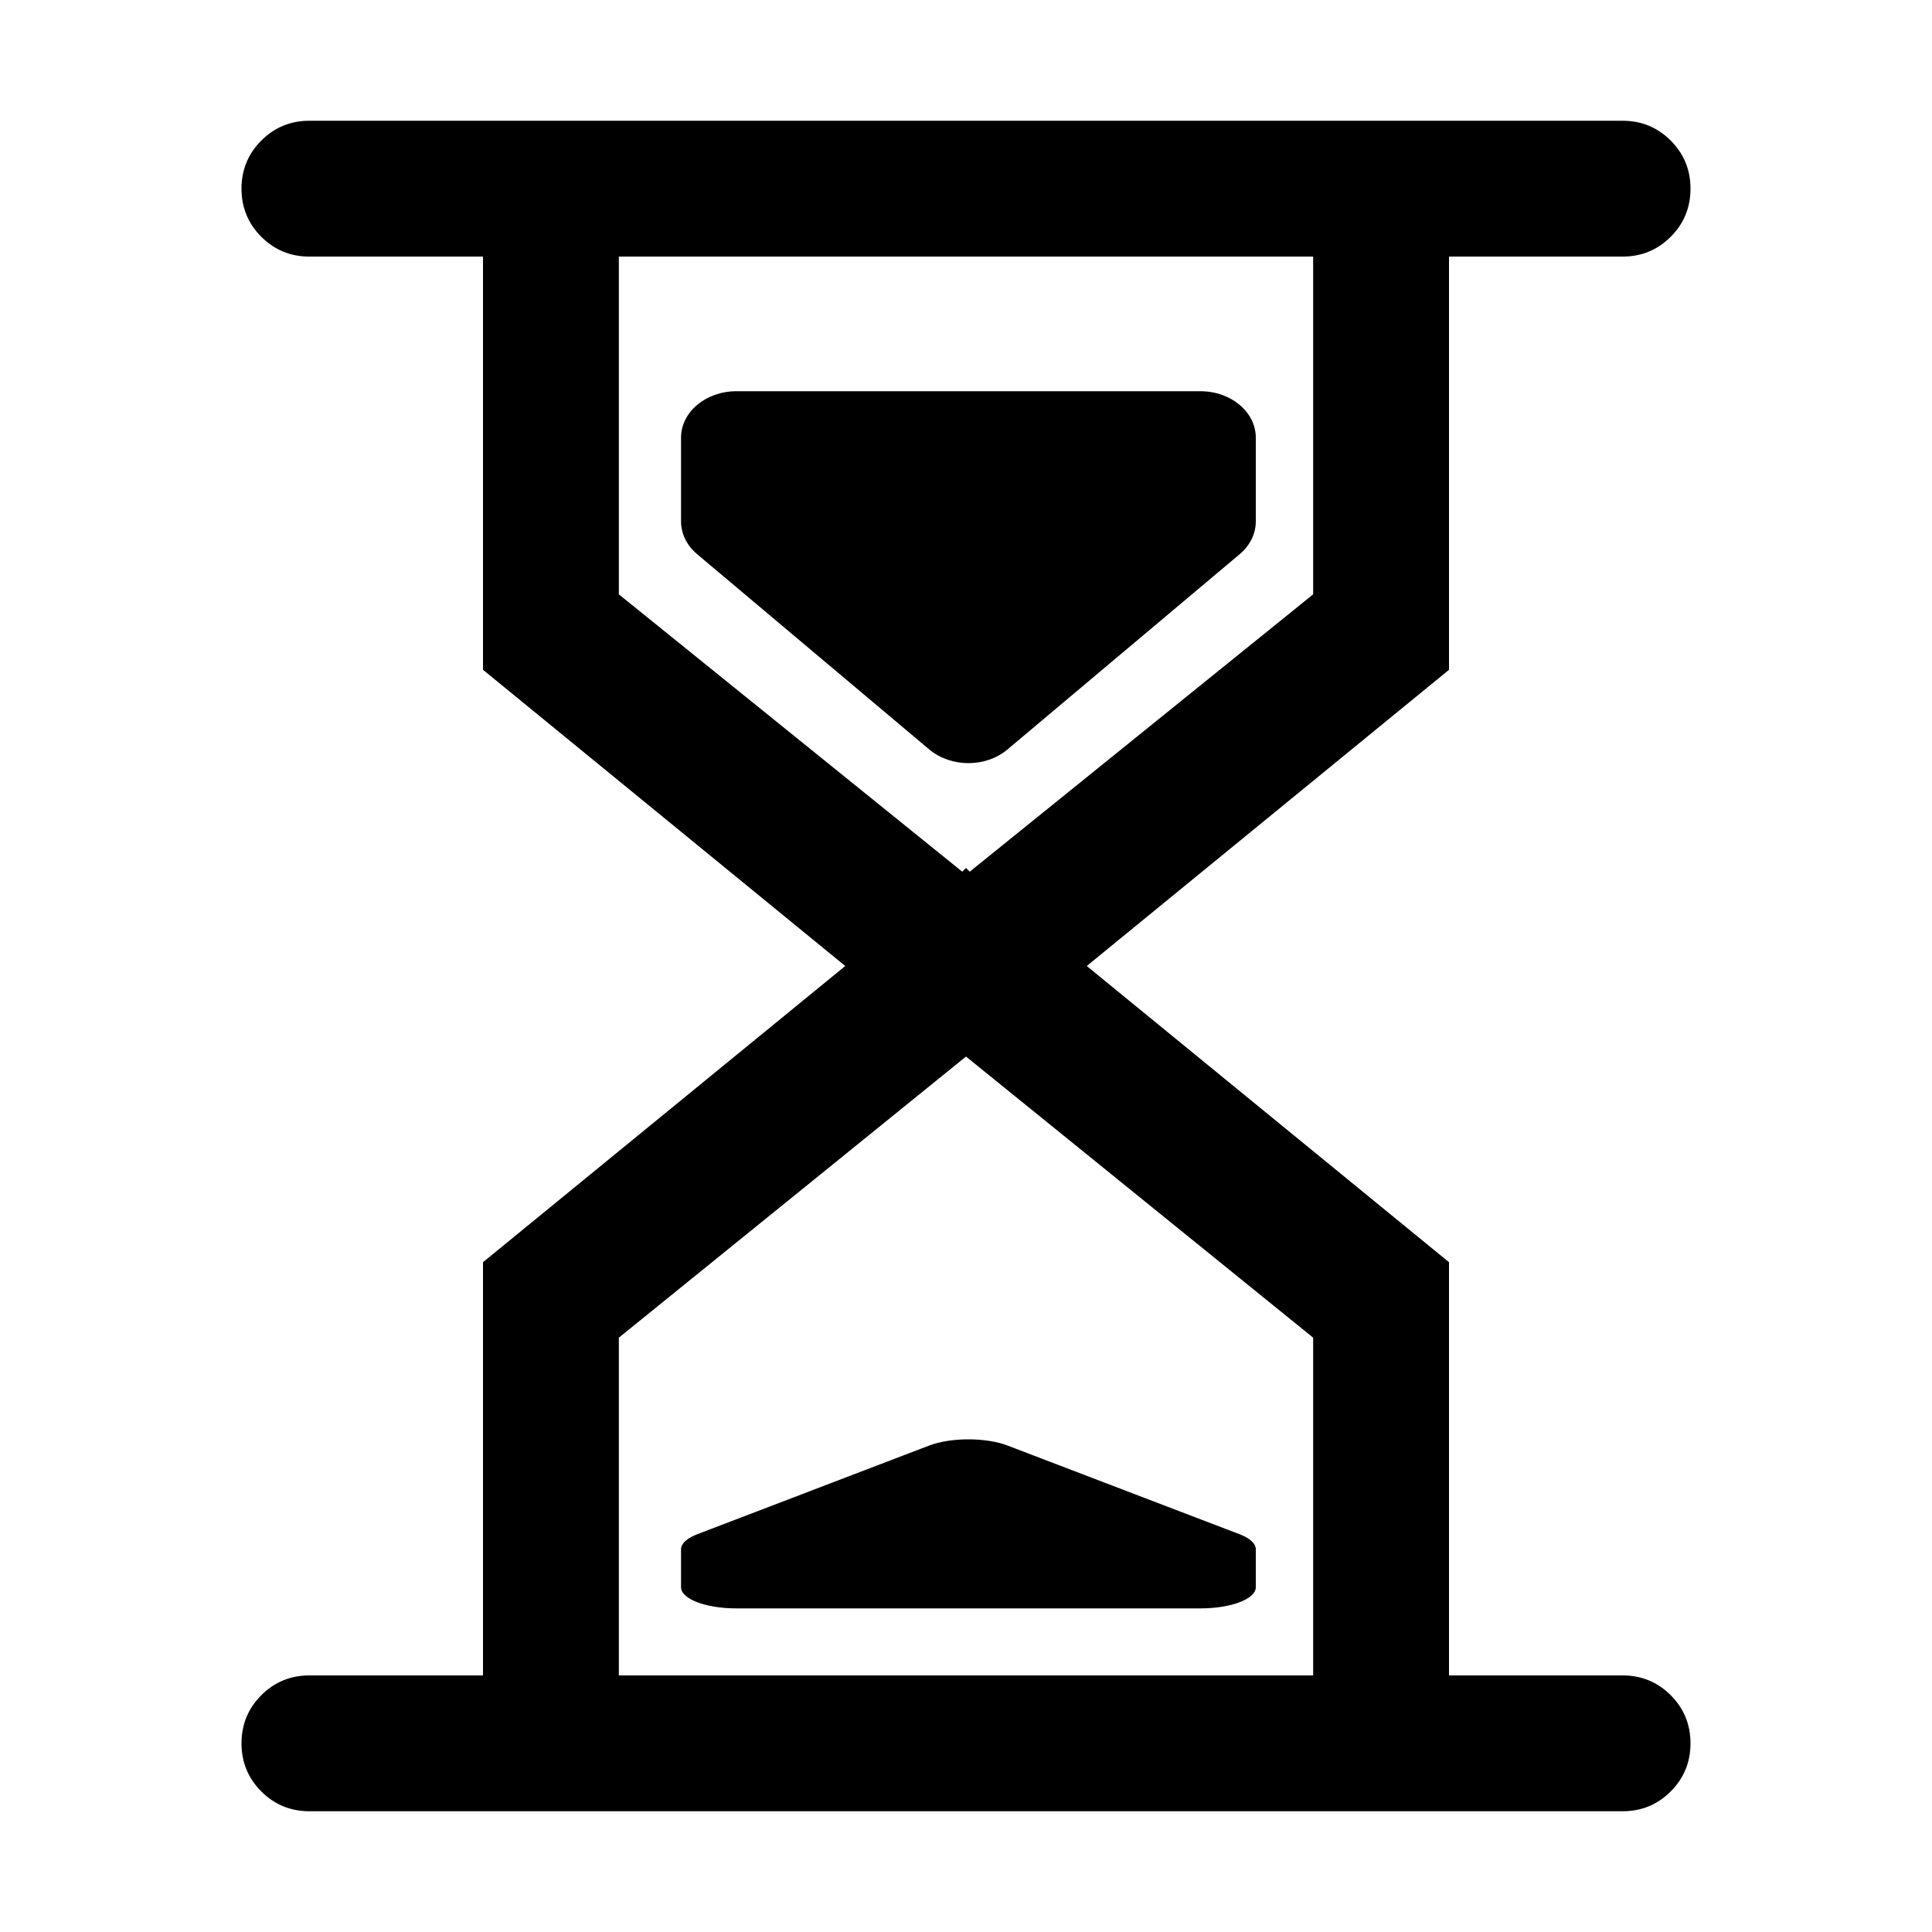
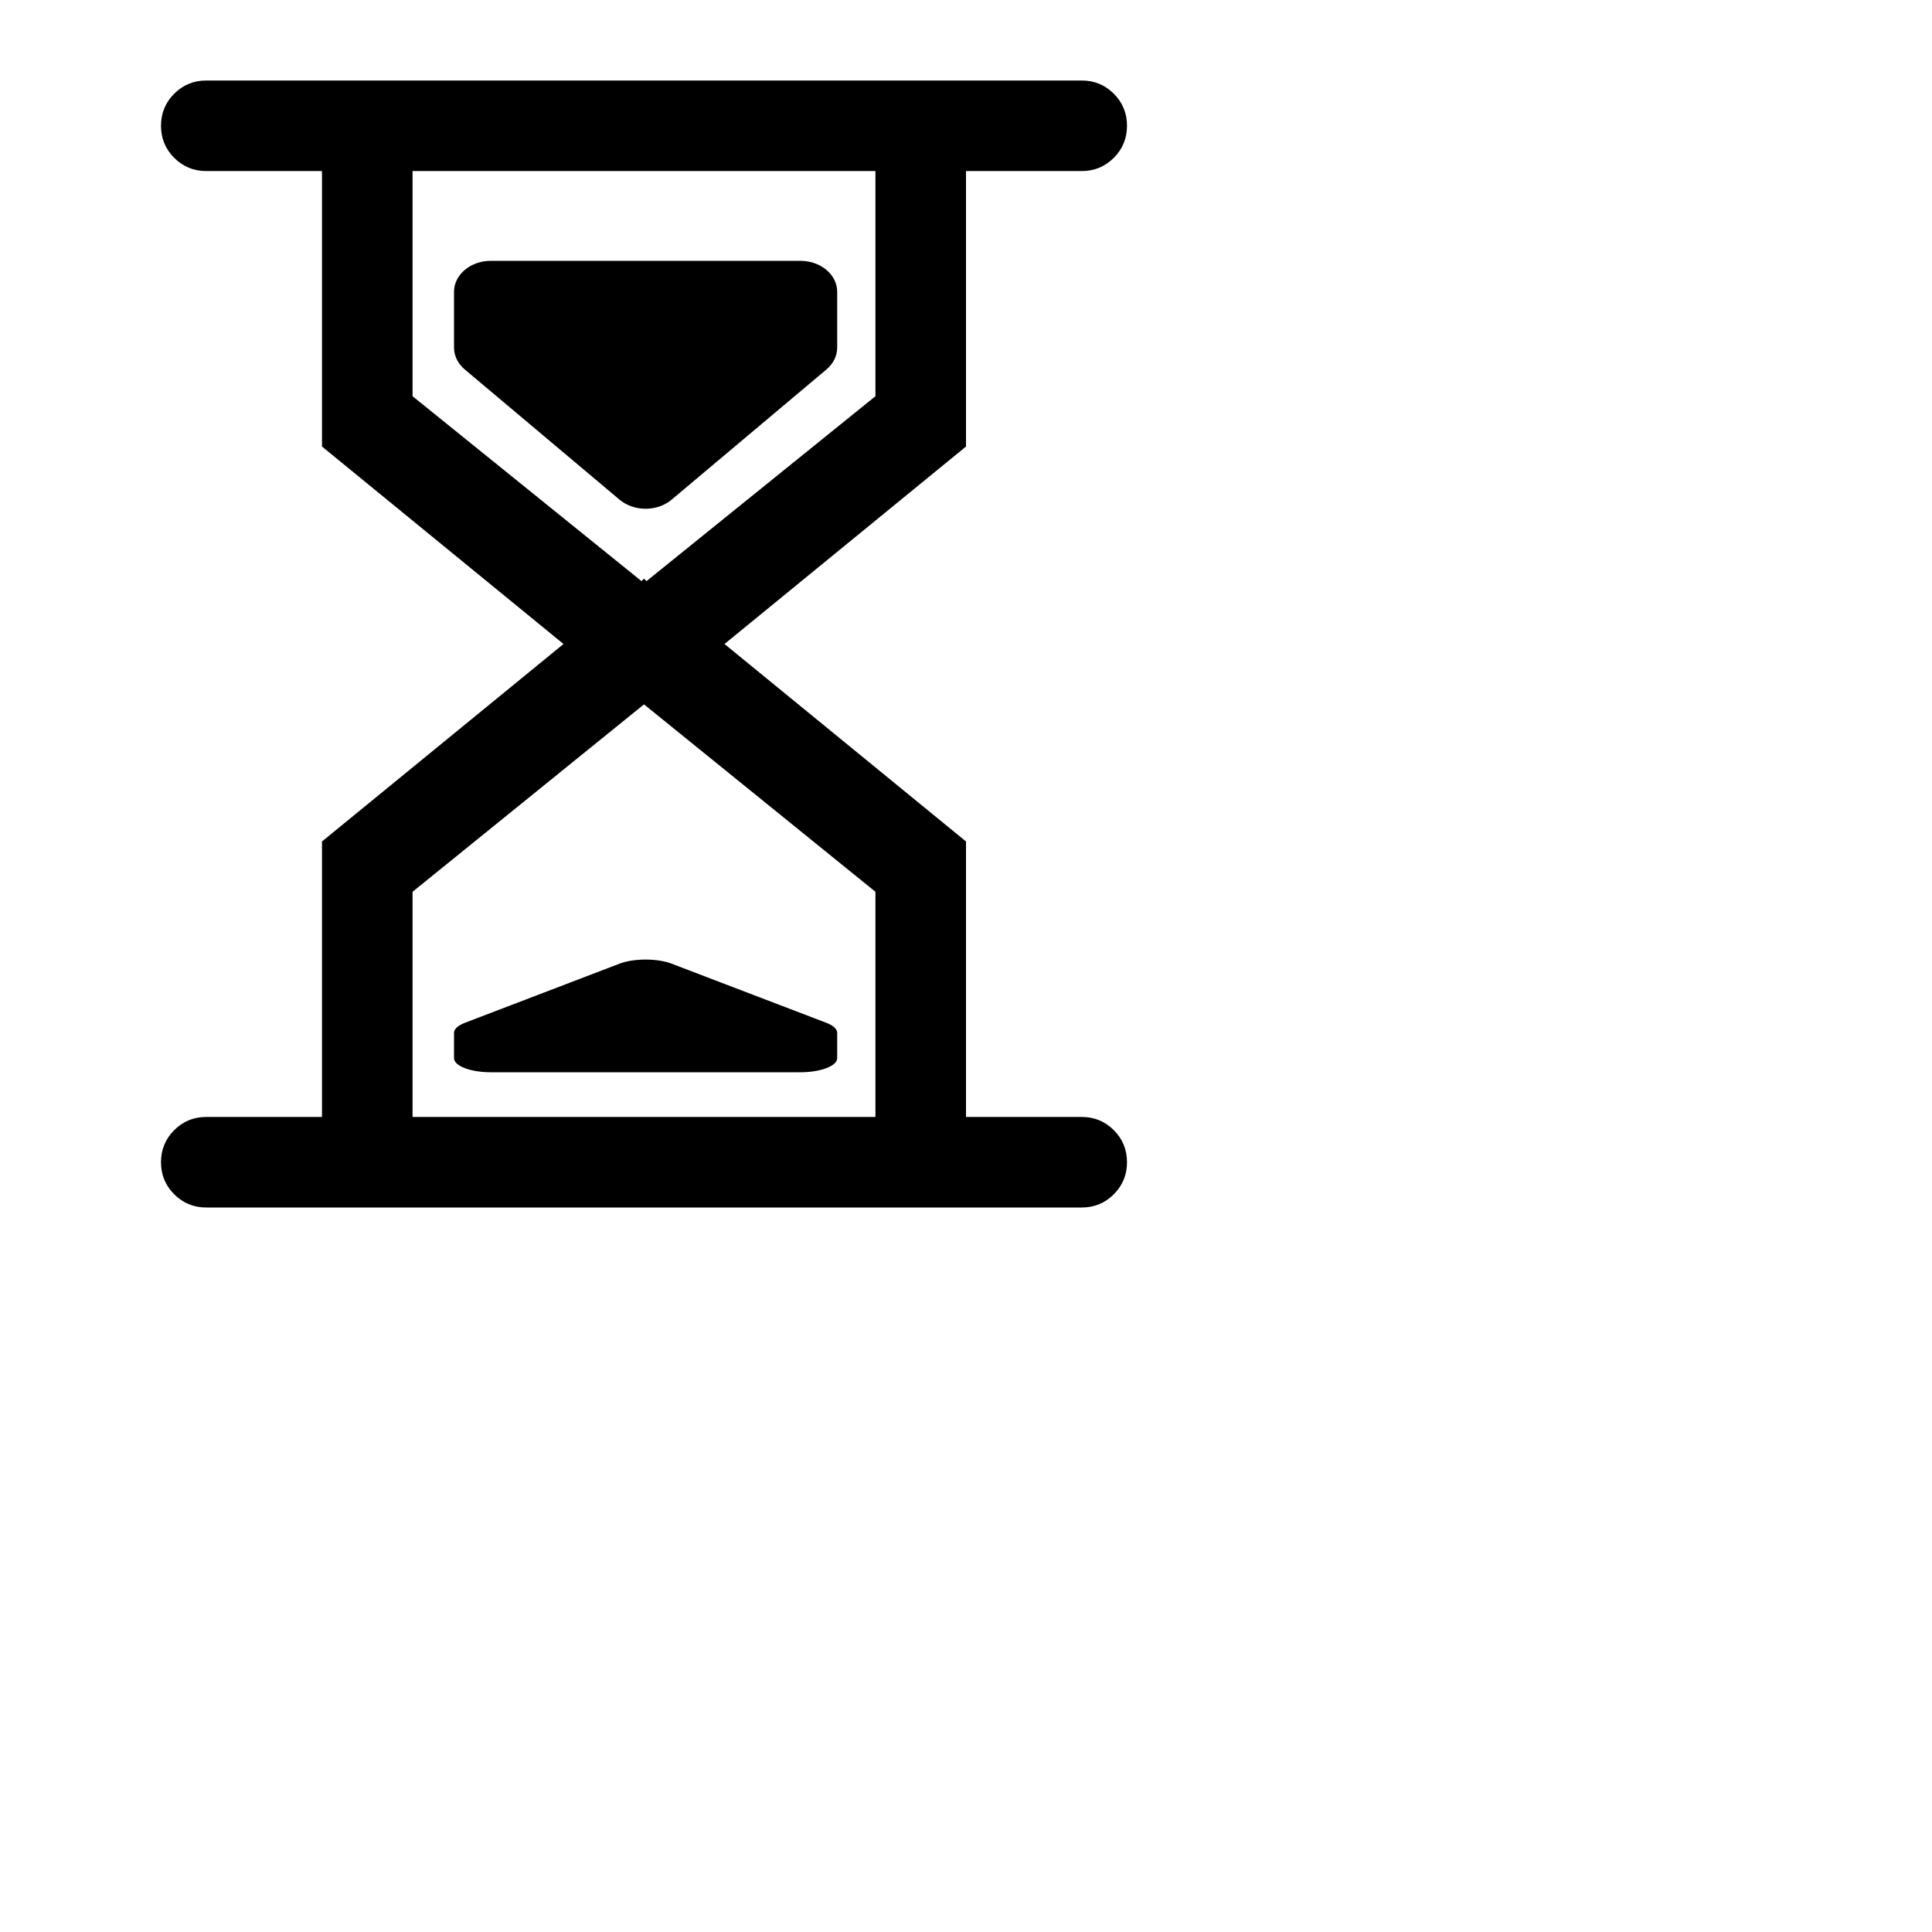
- <svg xmlns="http://www.w3.org/2000/svg" viewBox="0 0 16 16">
+ <svg xmlns="http://www.w3.org/2000/svg" viewBox="0 0 24 24">
  <path fill-rule="evenodd" clip-rule="evenodd" d="M13.438 15C13.594 15 13.727 14.945 13.836 14.836C13.945 14.727 14 14.594 14 14.438C14 14.281 13.945 14.148 13.836 14.039C13.727 13.93 13.594 13.875 13.438 13.875H12V10.453L9 8L12 5.547V2.125H13.438C13.594 2.125 13.727 2.07 13.836 1.961C13.945 1.852 14 1.719 14 1.562C14 1.406 13.945 1.273 13.836 1.164C13.727 1.055 13.594 1 13.438 1H2.562C2.406 1 2.273 1.055 2.164 1.164C2.055 1.273 2 1.406 2 1.562C2 1.719 2.055 1.852 2.164 1.961C2.273 2.07 2.406 2.125 2.562 2.125H4V5.547L7 8L4 10.453V13.875H2.562C2.406 13.875 2.273 13.93 2.164 14.039C2.055 14.148 2 14.281 2 14.438C2 14.594 2.055 14.727 2.164 14.836C2.273 14.945 2.406 15 2.562 15H13.438ZM8.031 7.219L8 7.188L7.969 7.219L5.125 4.922V2.125H10.875V4.922L8.031 7.219ZM5.125 11.078V13.875H10.875V11.078L8 8.75L5.125 11.078ZM8.02 6.32C7.903 6.32 7.786 6.282 7.696 6.207L5.774 4.59C5.688 4.518 5.64 4.42 5.64 4.318V3.625C5.64 3.412 5.845 3.24 6.098 3.24H9.942C10.195 3.24 10.4 3.412 10.4 3.625V4.318C10.4 4.42 10.352 4.518 10.266 4.59L8.343 6.207C8.254 6.282 8.137 6.32 8.02 6.32ZM7.696 11.971C7.786 11.937 7.903 11.92 8.02 11.92C8.137 11.92 8.254 11.937 8.343 11.971L10.266 12.706C10.352 12.739 10.4 12.784 10.4 12.83V13.145C10.4 13.242 10.195 13.32 9.942 13.32H6.098C5.845 13.32 5.64 13.242 5.64 13.145V12.83C5.64 12.784 5.688 12.739 5.774 12.706L7.696 11.971Z" />
</svg>
